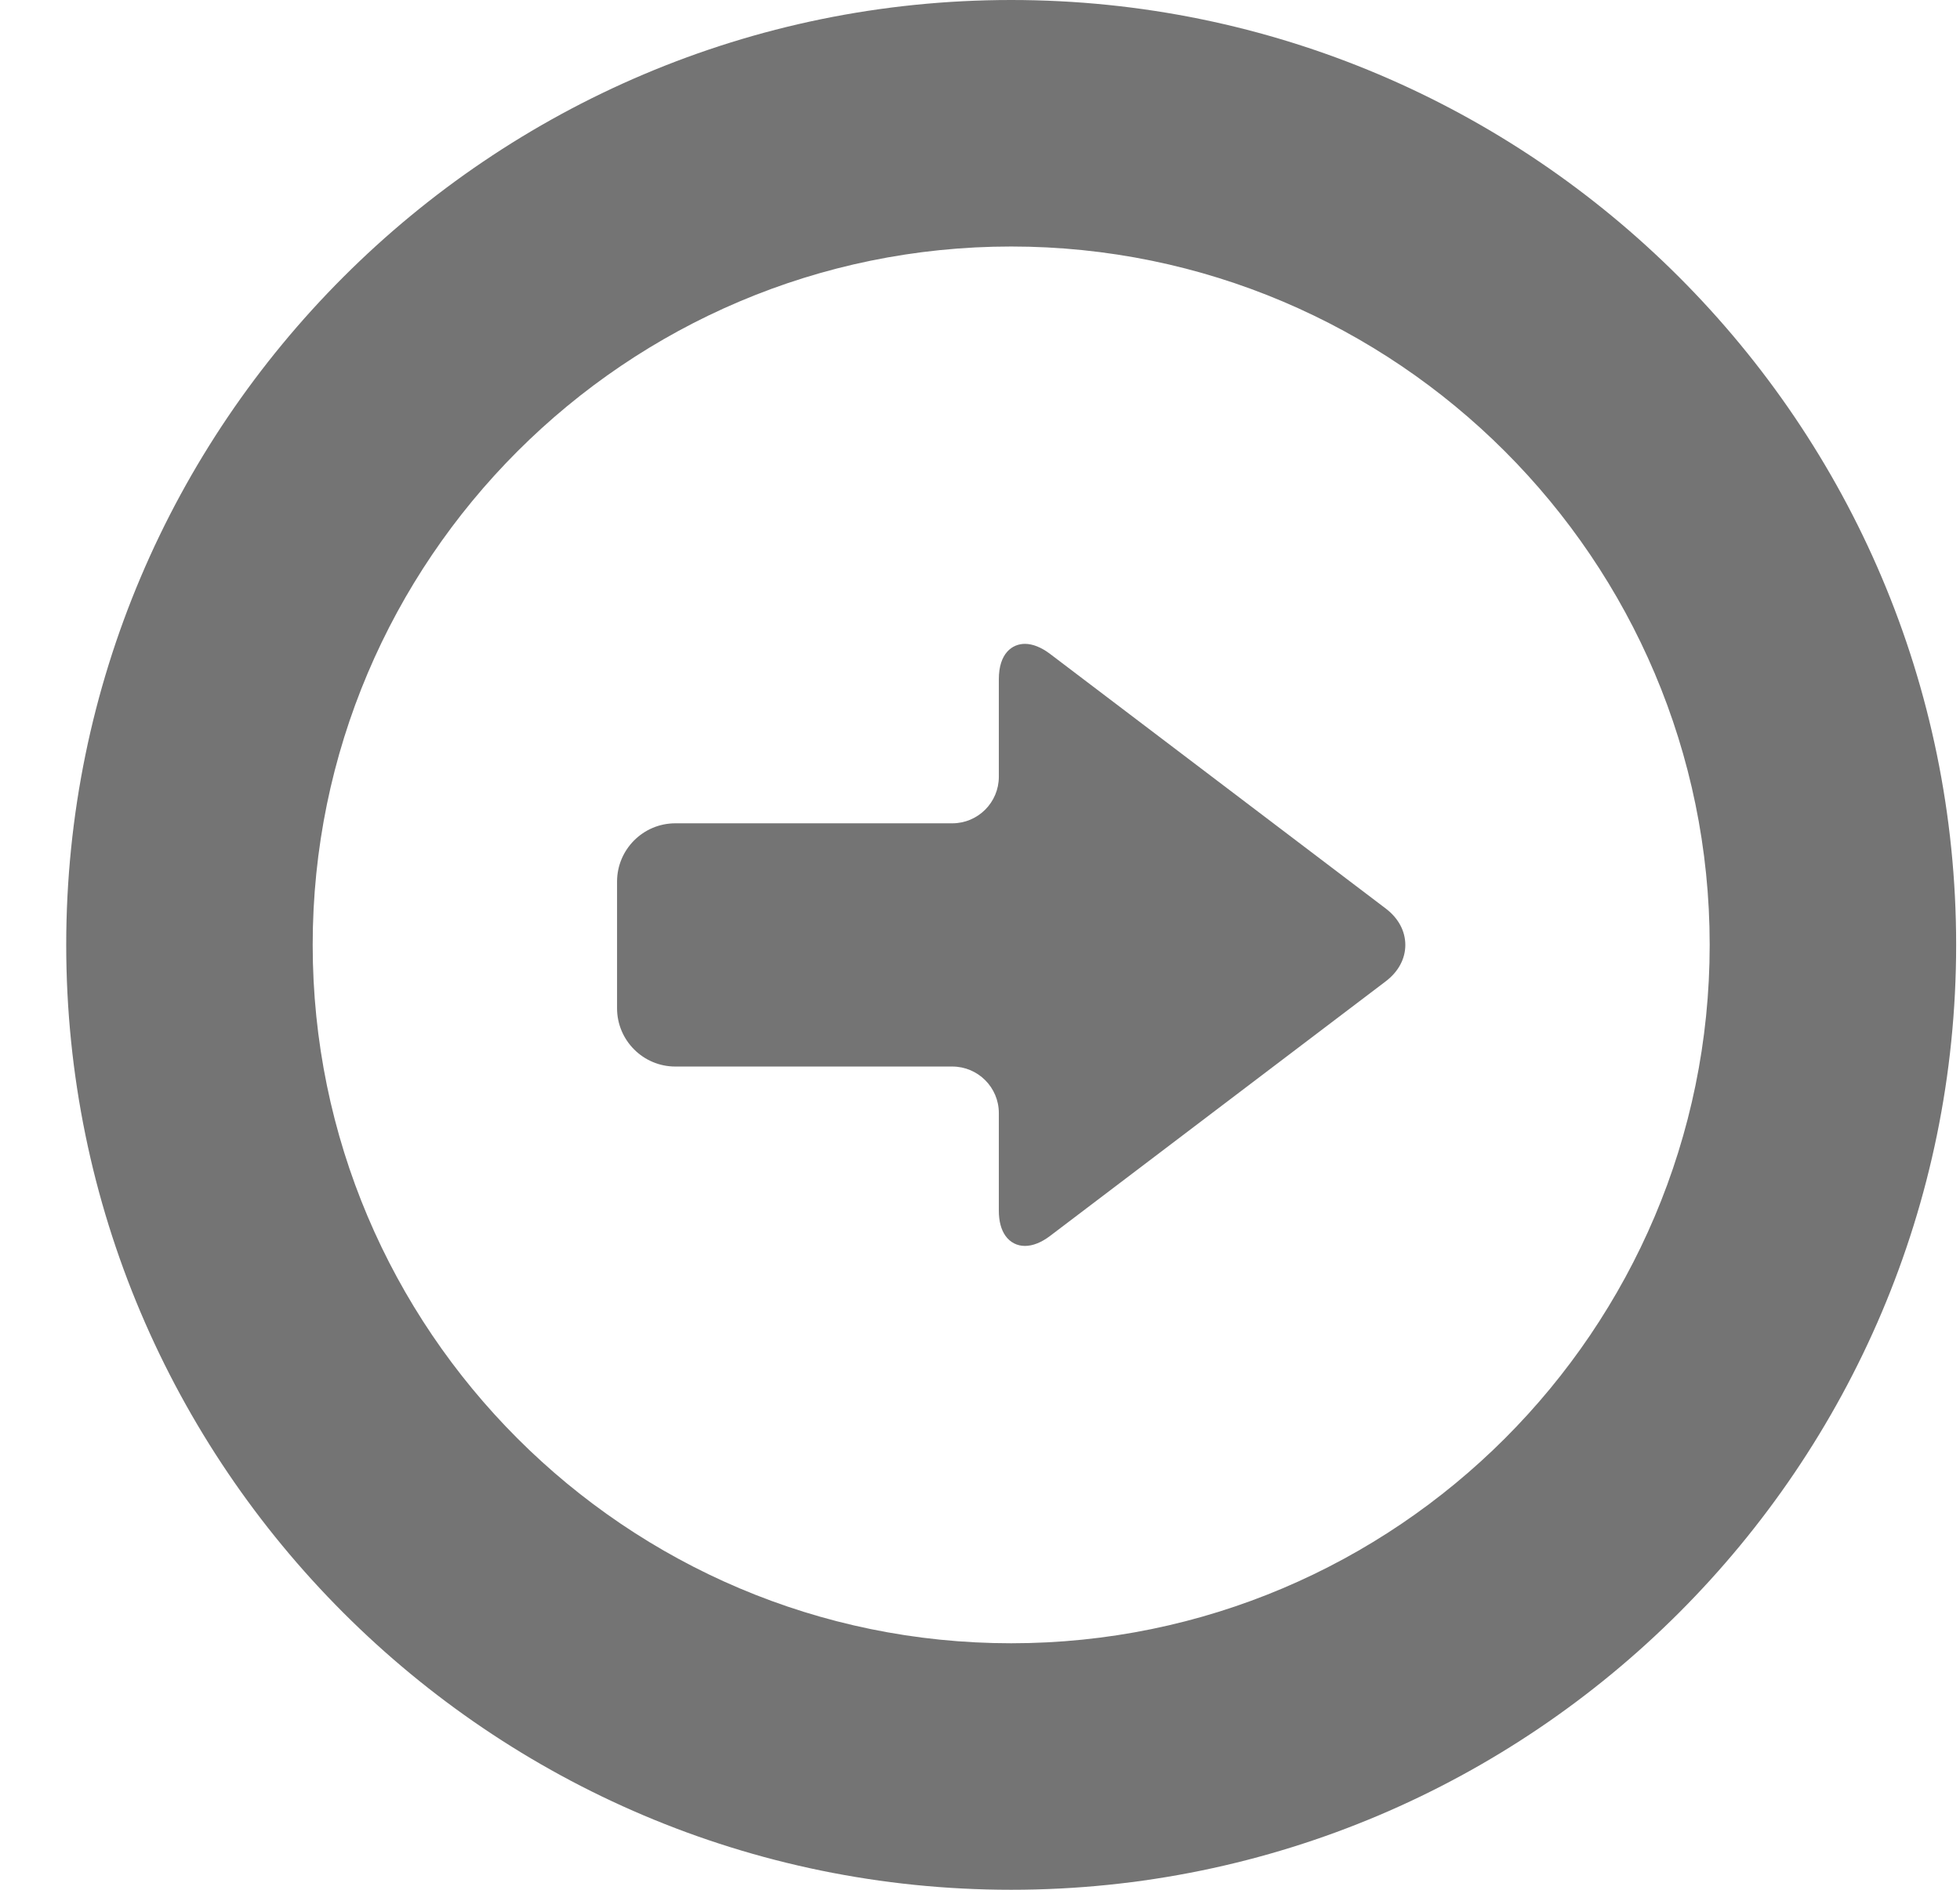
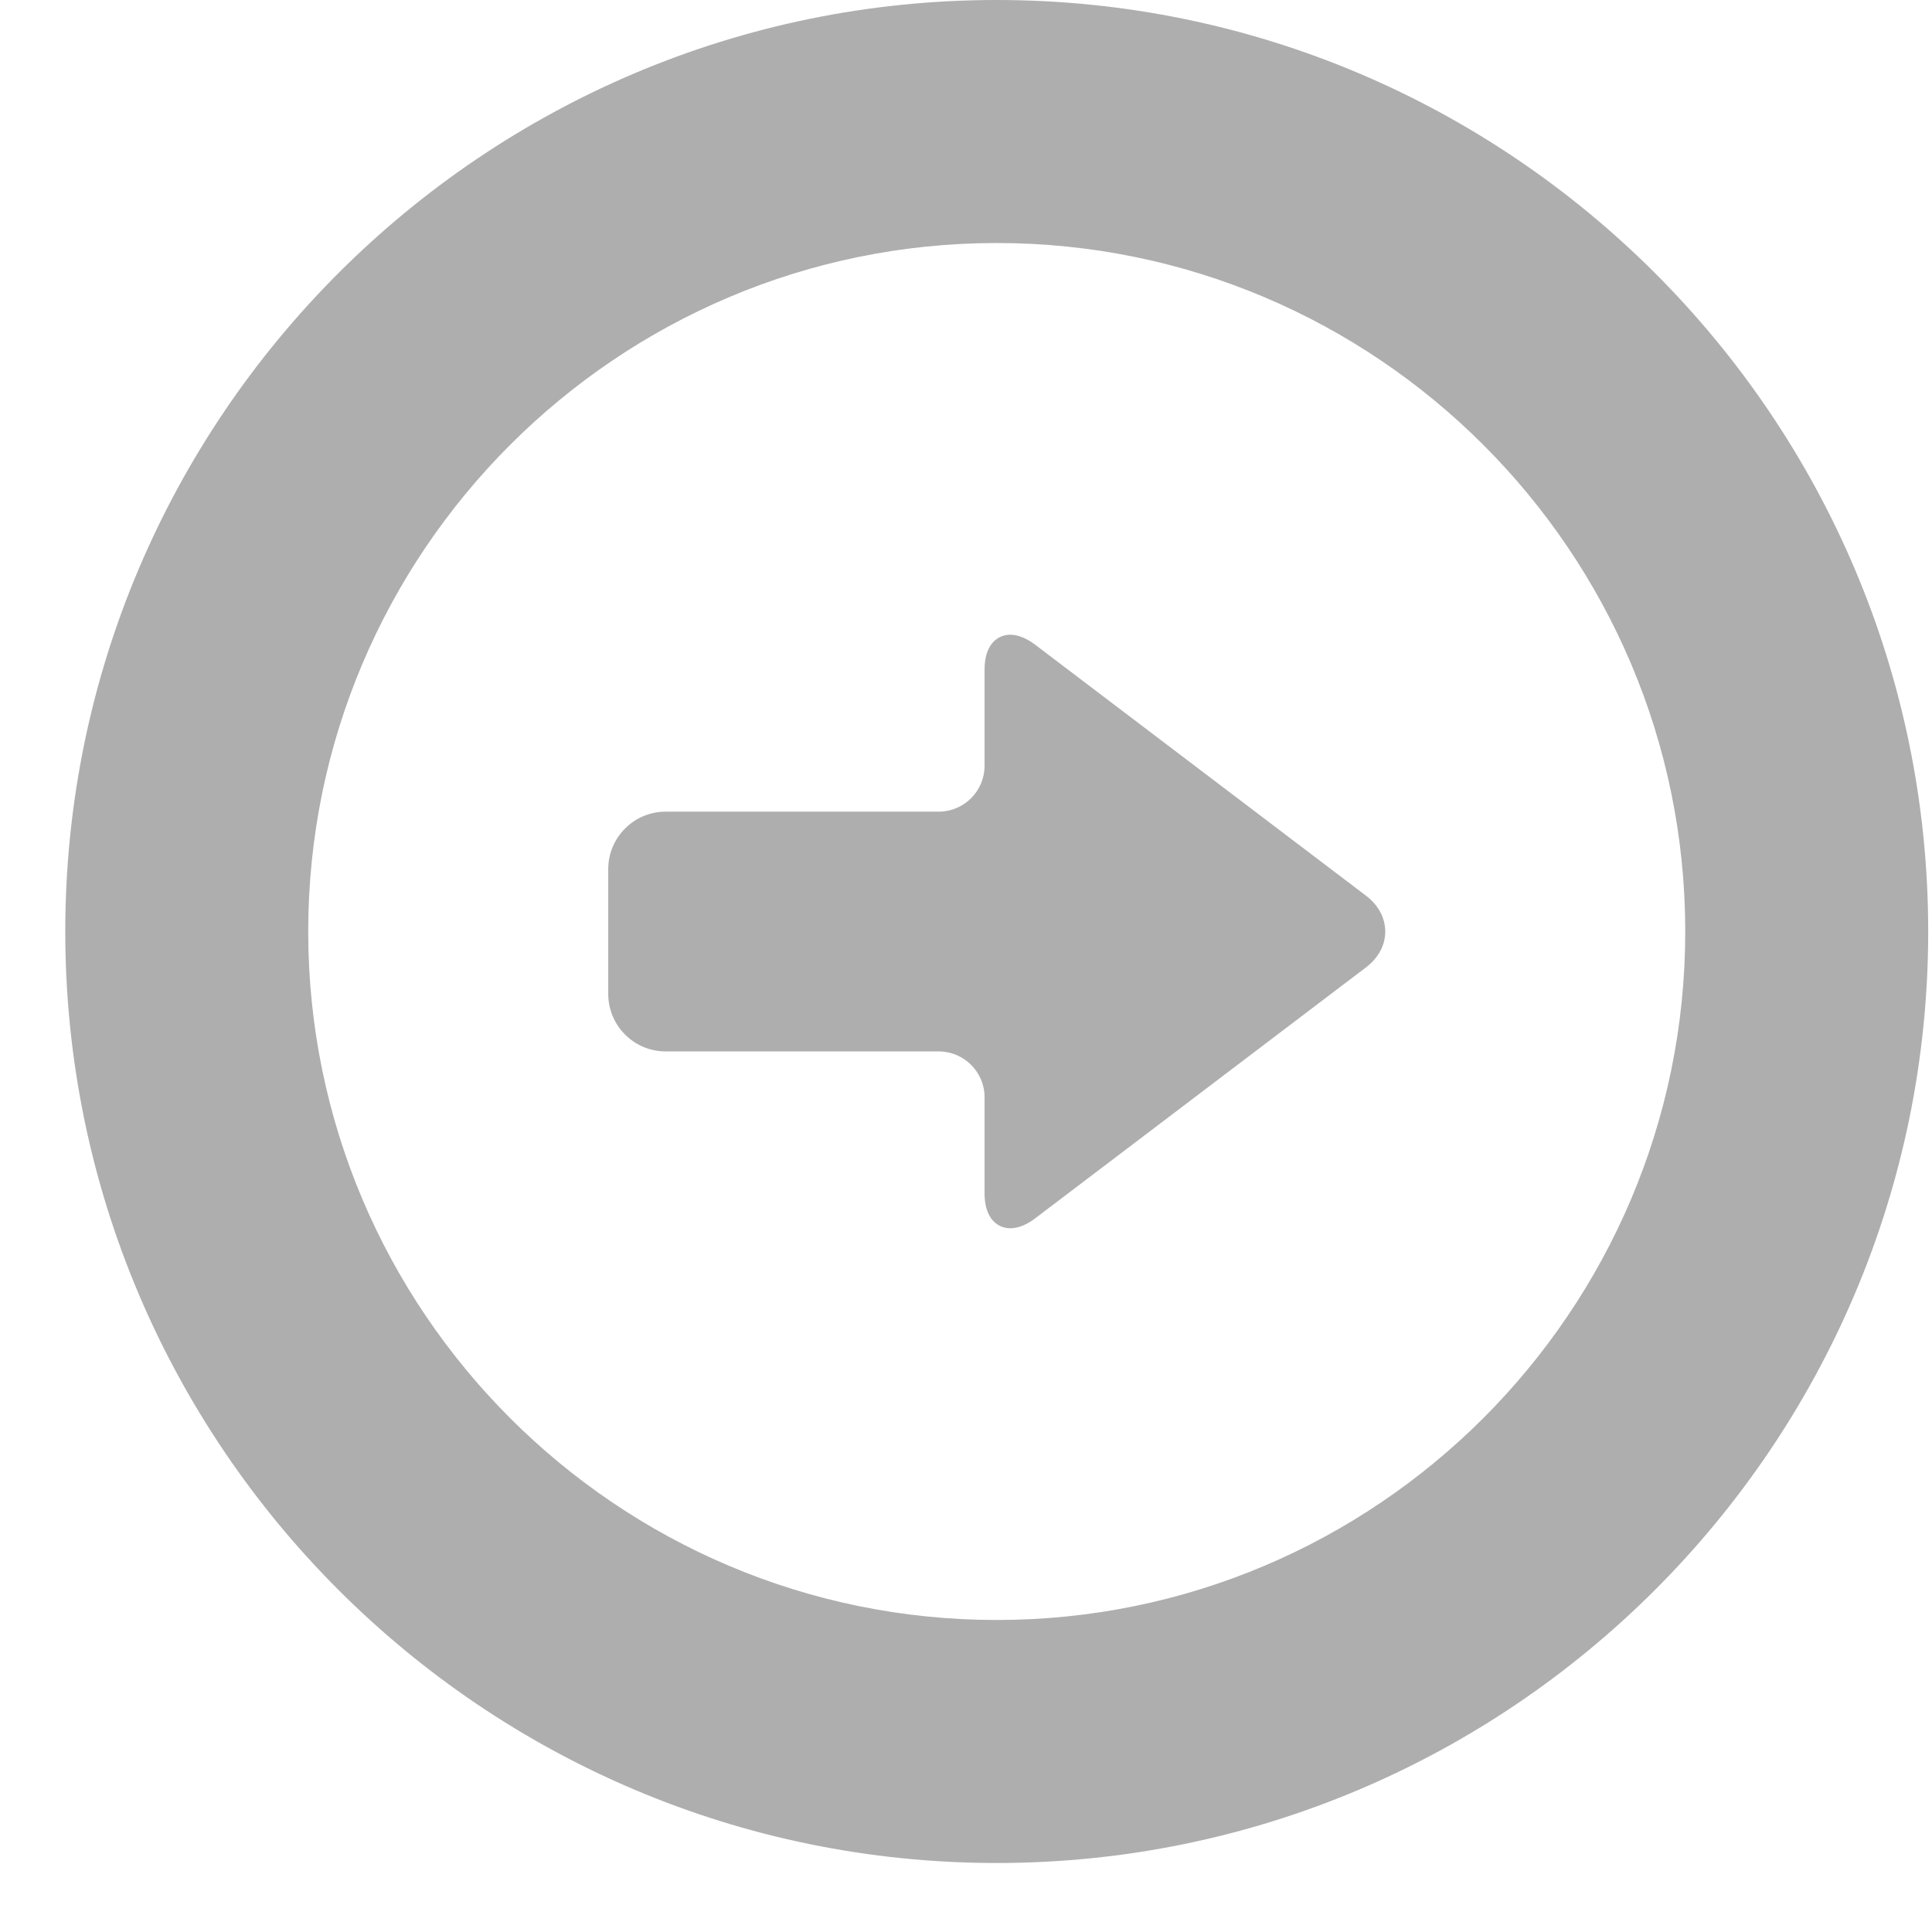
- <svg xmlns="http://www.w3.org/2000/svg" width="28" height="27" viewBox="0 0 28 27" fill="none">
-   <path d="M19.797 14.02L15 17.659C14.877 17.752 14.754 17.801 14.642 17.801C14.529 17.801 14.43 17.75 14.364 17.657C14.301 17.568 14.269 17.447 14.269 17.296V15.902C14.269 15.536 13.971 15.238 13.604 15.238H9.647C9.188 15.238 8.815 14.864 8.815 14.405V12.596C8.815 12.137 9.188 11.763 9.647 11.763H13.604C13.971 11.763 14.269 11.465 14.269 11.098V9.705C14.269 9.332 14.462 9.199 14.642 9.199C14.753 9.199 14.877 9.249 15 9.342L19.797 12.981C19.977 13.118 20.076 13.302 20.076 13.501C20.076 13.699 19.977 13.883 19.797 14.02Z" fill="#747474" />
-   <path d="M14.445 0C21.889 0 27.945 6.056 27.945 13.5C27.945 20.944 21.889 27 14.445 27C7.002 27 0.946 20.944 0.946 13.5C0.946 6.056 7.002 0 14.445 0ZM14.445 3.522C8.943 3.522 4.467 7.998 4.467 13.5C4.467 19.002 8.943 23.478 14.445 23.478C19.947 23.478 24.424 19.002 24.424 13.5C24.424 7.998 19.947 3.522 14.445 3.522Z" fill="#747474" />
+ <svg xmlns="http://www.w3.org/2000/svg" width="38" height="38" viewBox="0 0 28 28" fill="none">
+   <path d="M19.797 14.02L15 17.659C14.877 17.752 14.754 17.801 14.642 17.801C14.529 17.801 14.43 17.75 14.364 17.657C14.301 17.568 14.269 17.447 14.269 17.296V15.902C14.269 15.536 13.971 15.238 13.604 15.238H9.647C9.188 15.238 8.815 14.864 8.815 14.405V12.596C8.815 12.137 9.188 11.763 9.647 11.763H13.604C13.971 11.763 14.269 11.465 14.269 11.098V9.705C14.269 9.332 14.462 9.199 14.642 9.199C14.753 9.199 14.877 9.249 15 9.342L19.797 12.981C19.977 13.118 20.076 13.302 20.076 13.501C20.076 13.699 19.977 13.883 19.797 14.02Z" fill="#aeaeae" />
+   <path d="M14.445 0C21.889 0 27.945 6.056 27.945 13.5C27.945 20.944 21.889 27 14.445 27C7.002 27 0.946 20.944 0.946 13.5C0.946 6.056 7.002 0 14.445 0ZM14.445 3.522C8.943 3.522 4.467 7.998 4.467 13.5C4.467 19.002 8.943 23.478 14.445 23.478C19.947 23.478 24.424 19.002 24.424 13.5C24.424 7.998 19.947 3.522 14.445 3.522Z" fill="#aeaeae" />
</svg>
